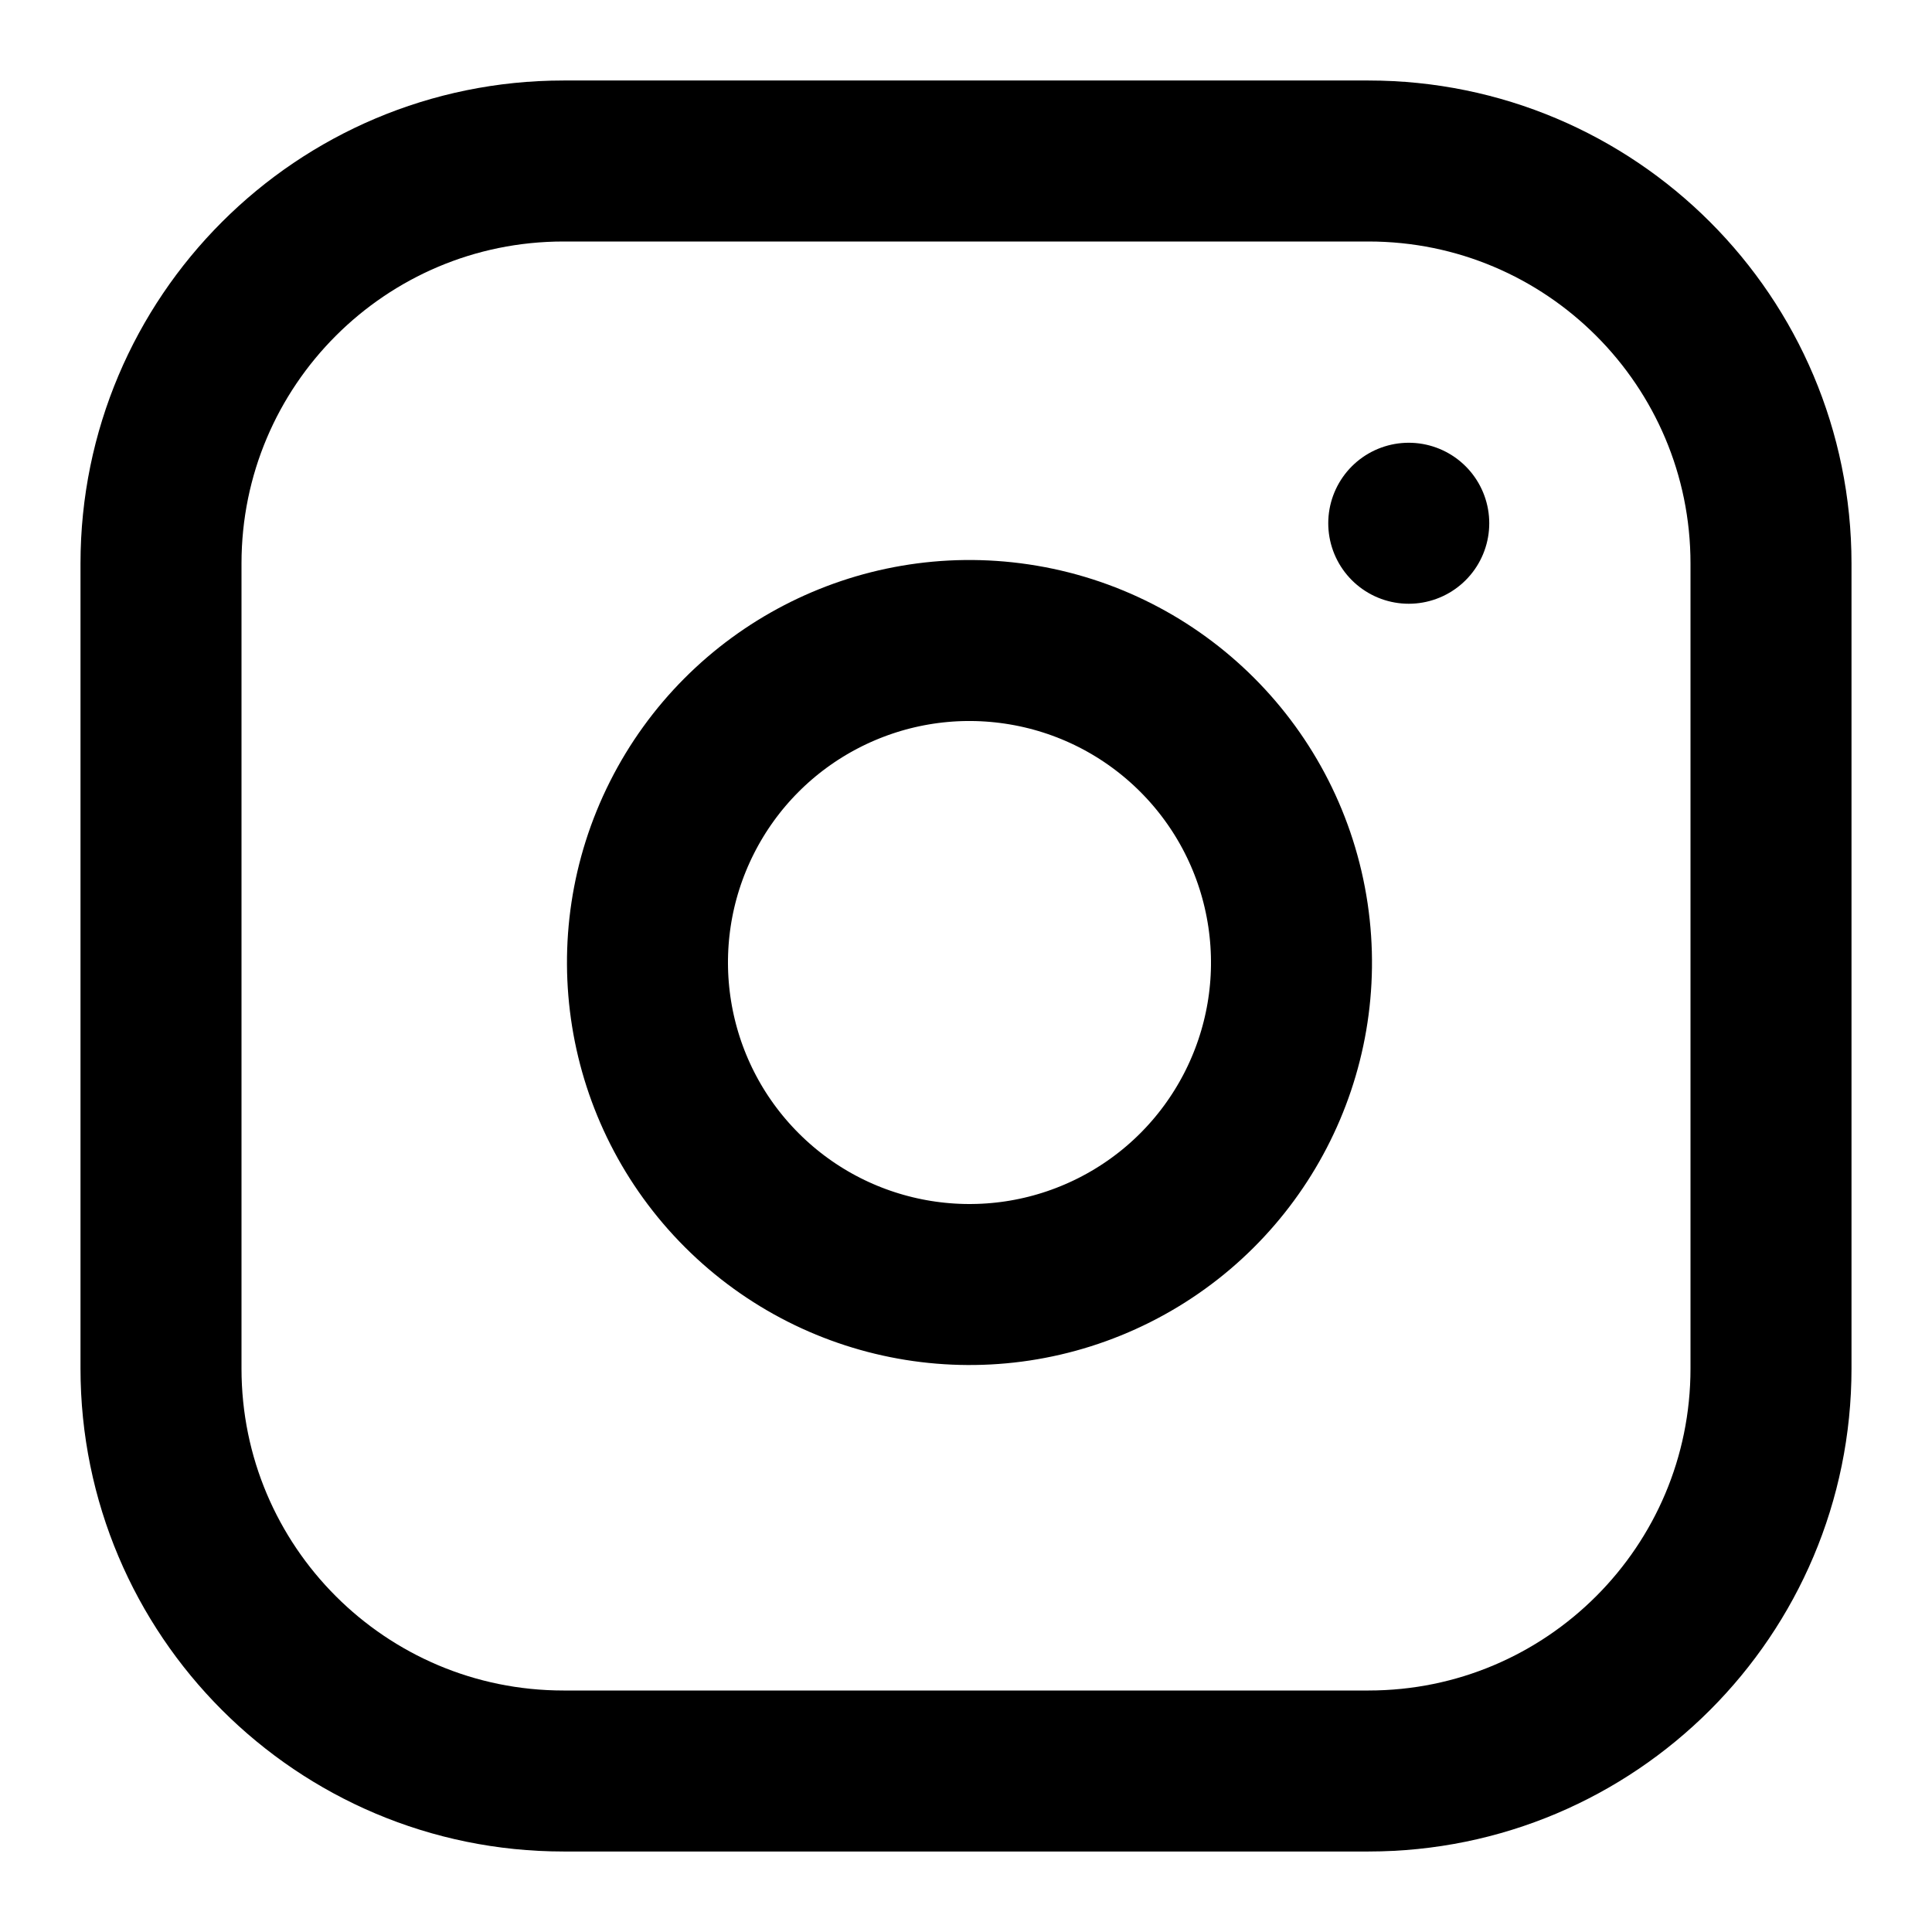
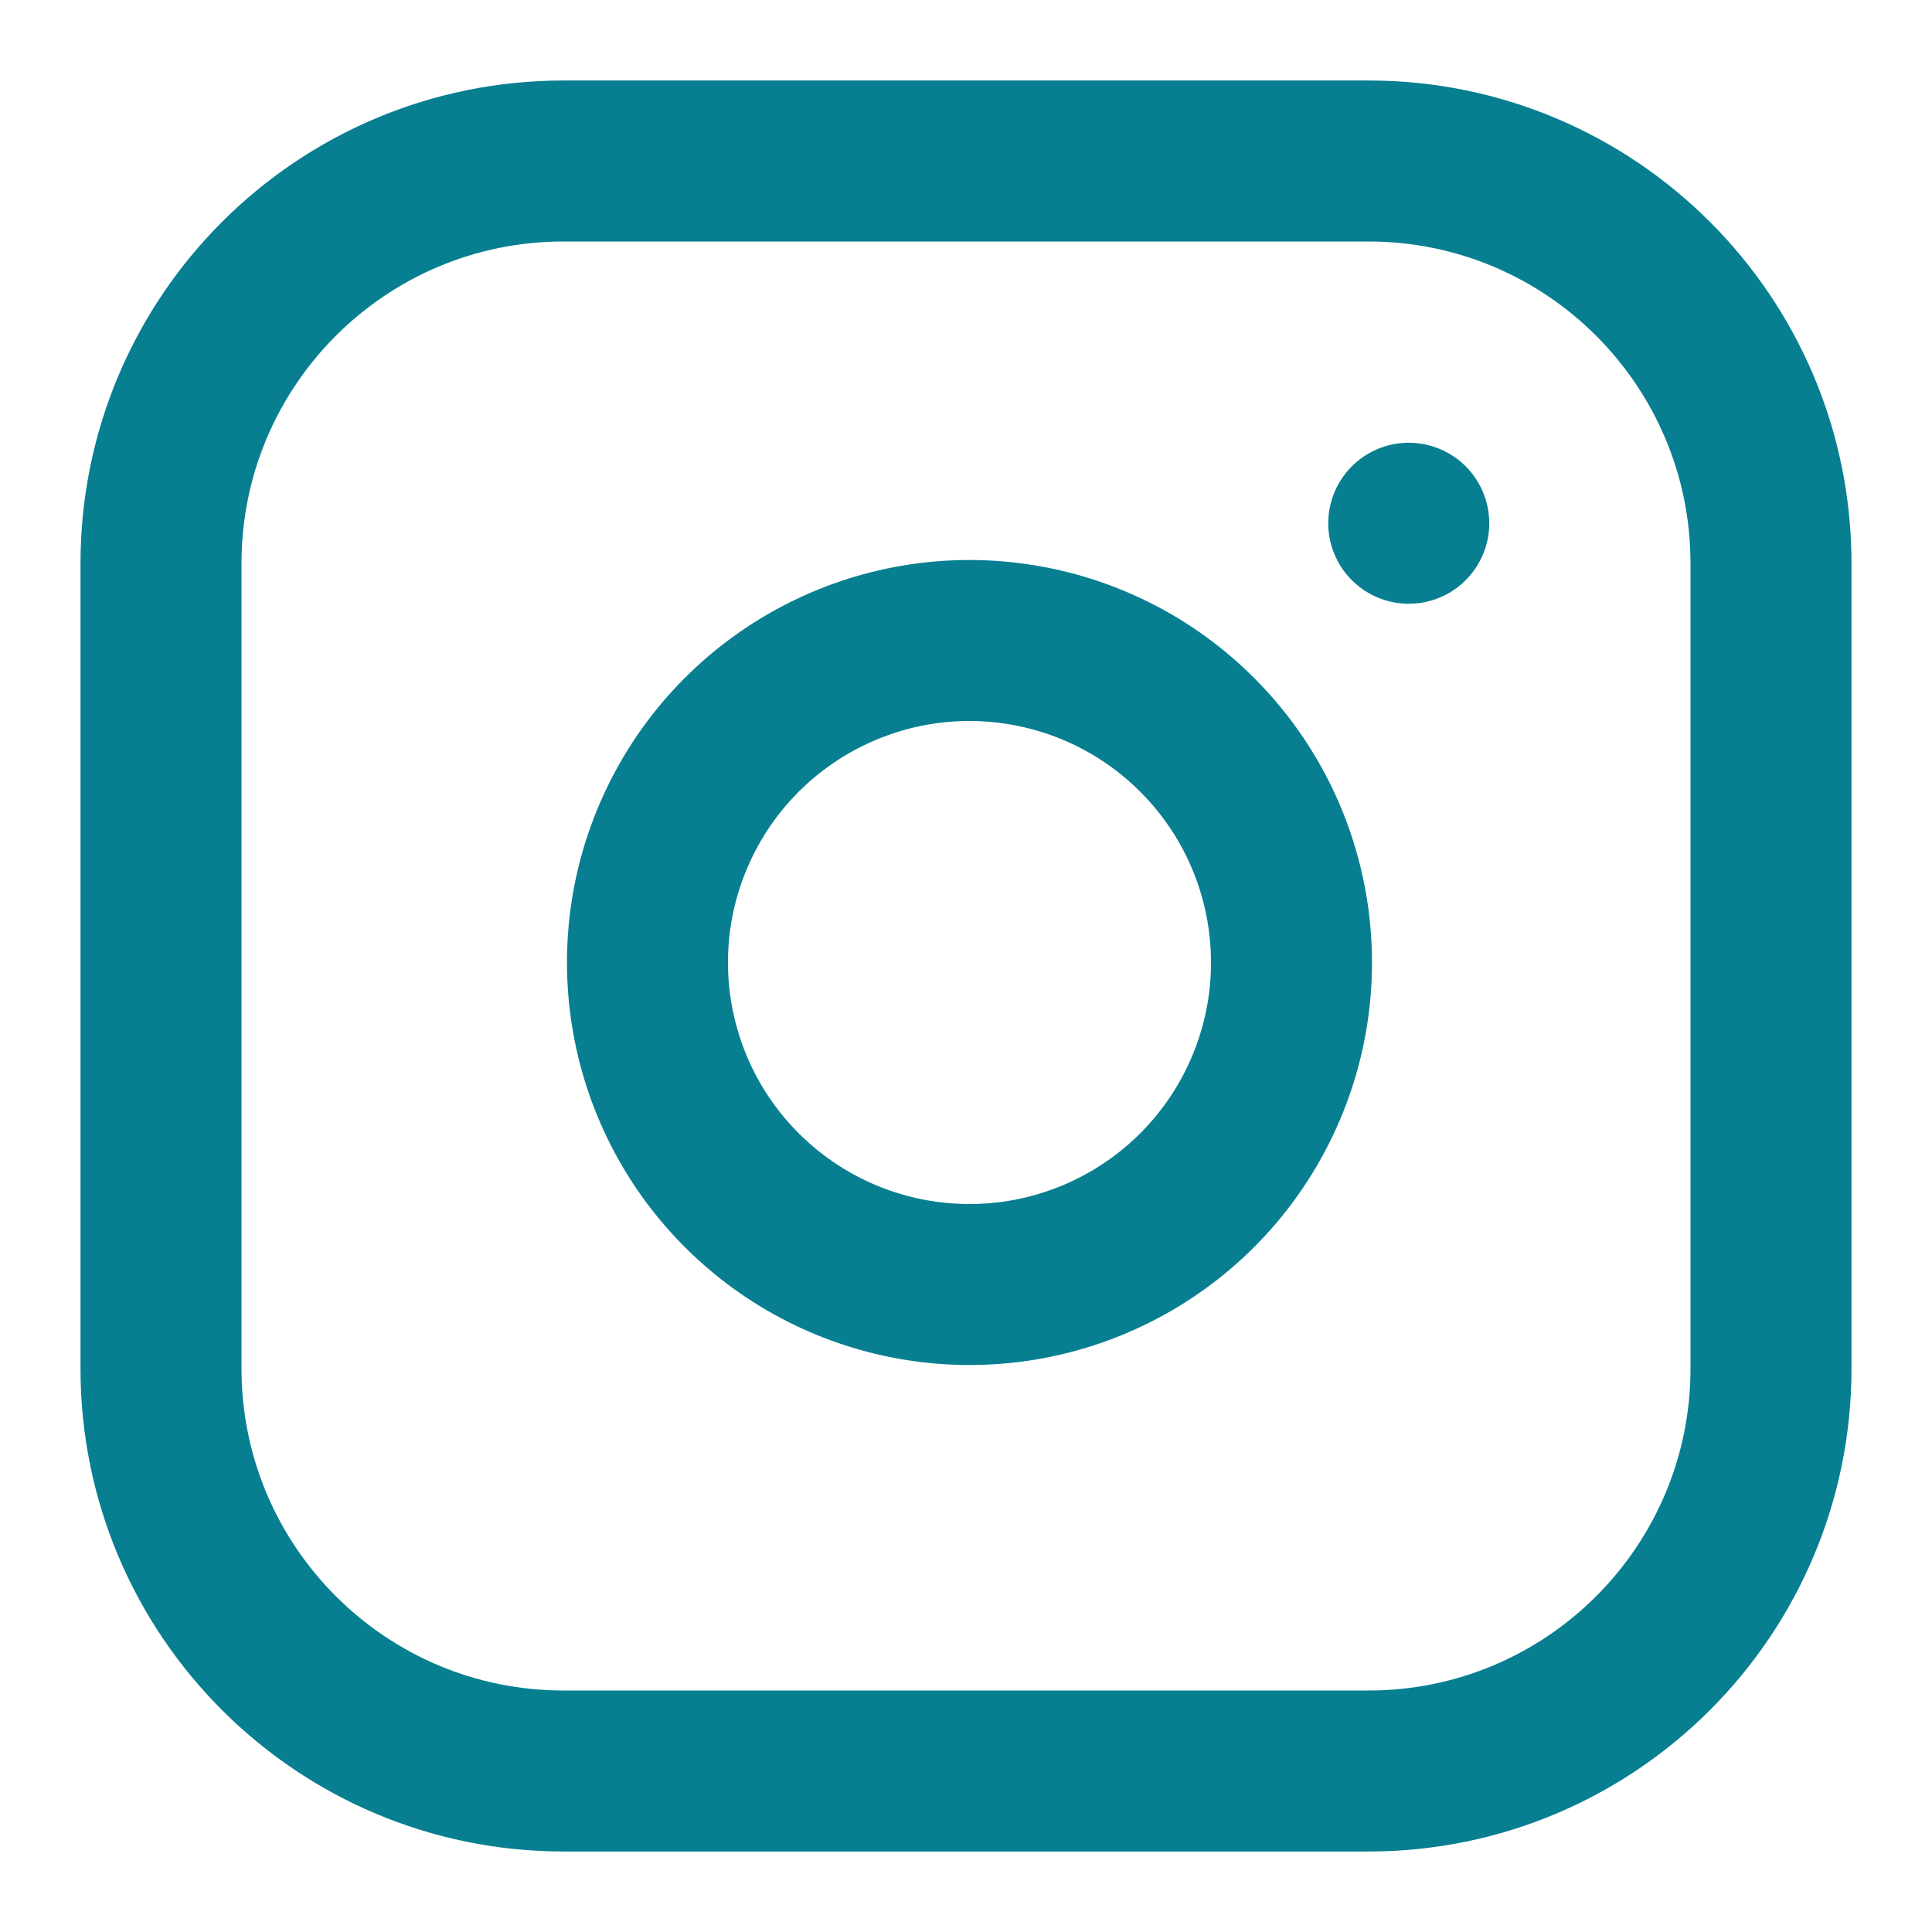
- <svg xmlns="http://www.w3.org/2000/svg" width="24" height="24" viewBox="0 0 24 24" fill="none" stroke="currentColor" stroke-width="2" stroke-linecap="round" stroke-linejoin="round" class="feather feather-instagram">
-   <rect x="2" y="2" width="20" height="20" rx="5" ry="5" />
+ <svg xmlns="http://www.w3.org/2000/svg" width="24" height="24" fill="none" stroke="#077f91" stroke-linecap="round" stroke-linejoin="round" stroke-width="2" class="feather feather-instagram" viewBox="0 0 24 24">
+   <rect width="20" height="20" x="2" y="2" rx="5" ry="5" />
  <path d="M16 11.37A4 4 0 1 1 12.63 8 4 4 0 0 1 16 11.37z" />
-   <line x1="17.5" y1="6.5" x2="17.5" y2="6.5" />
+   <line x1="17.5" x2="17.5" y1="6.5" y2="6.5" />
</svg>
